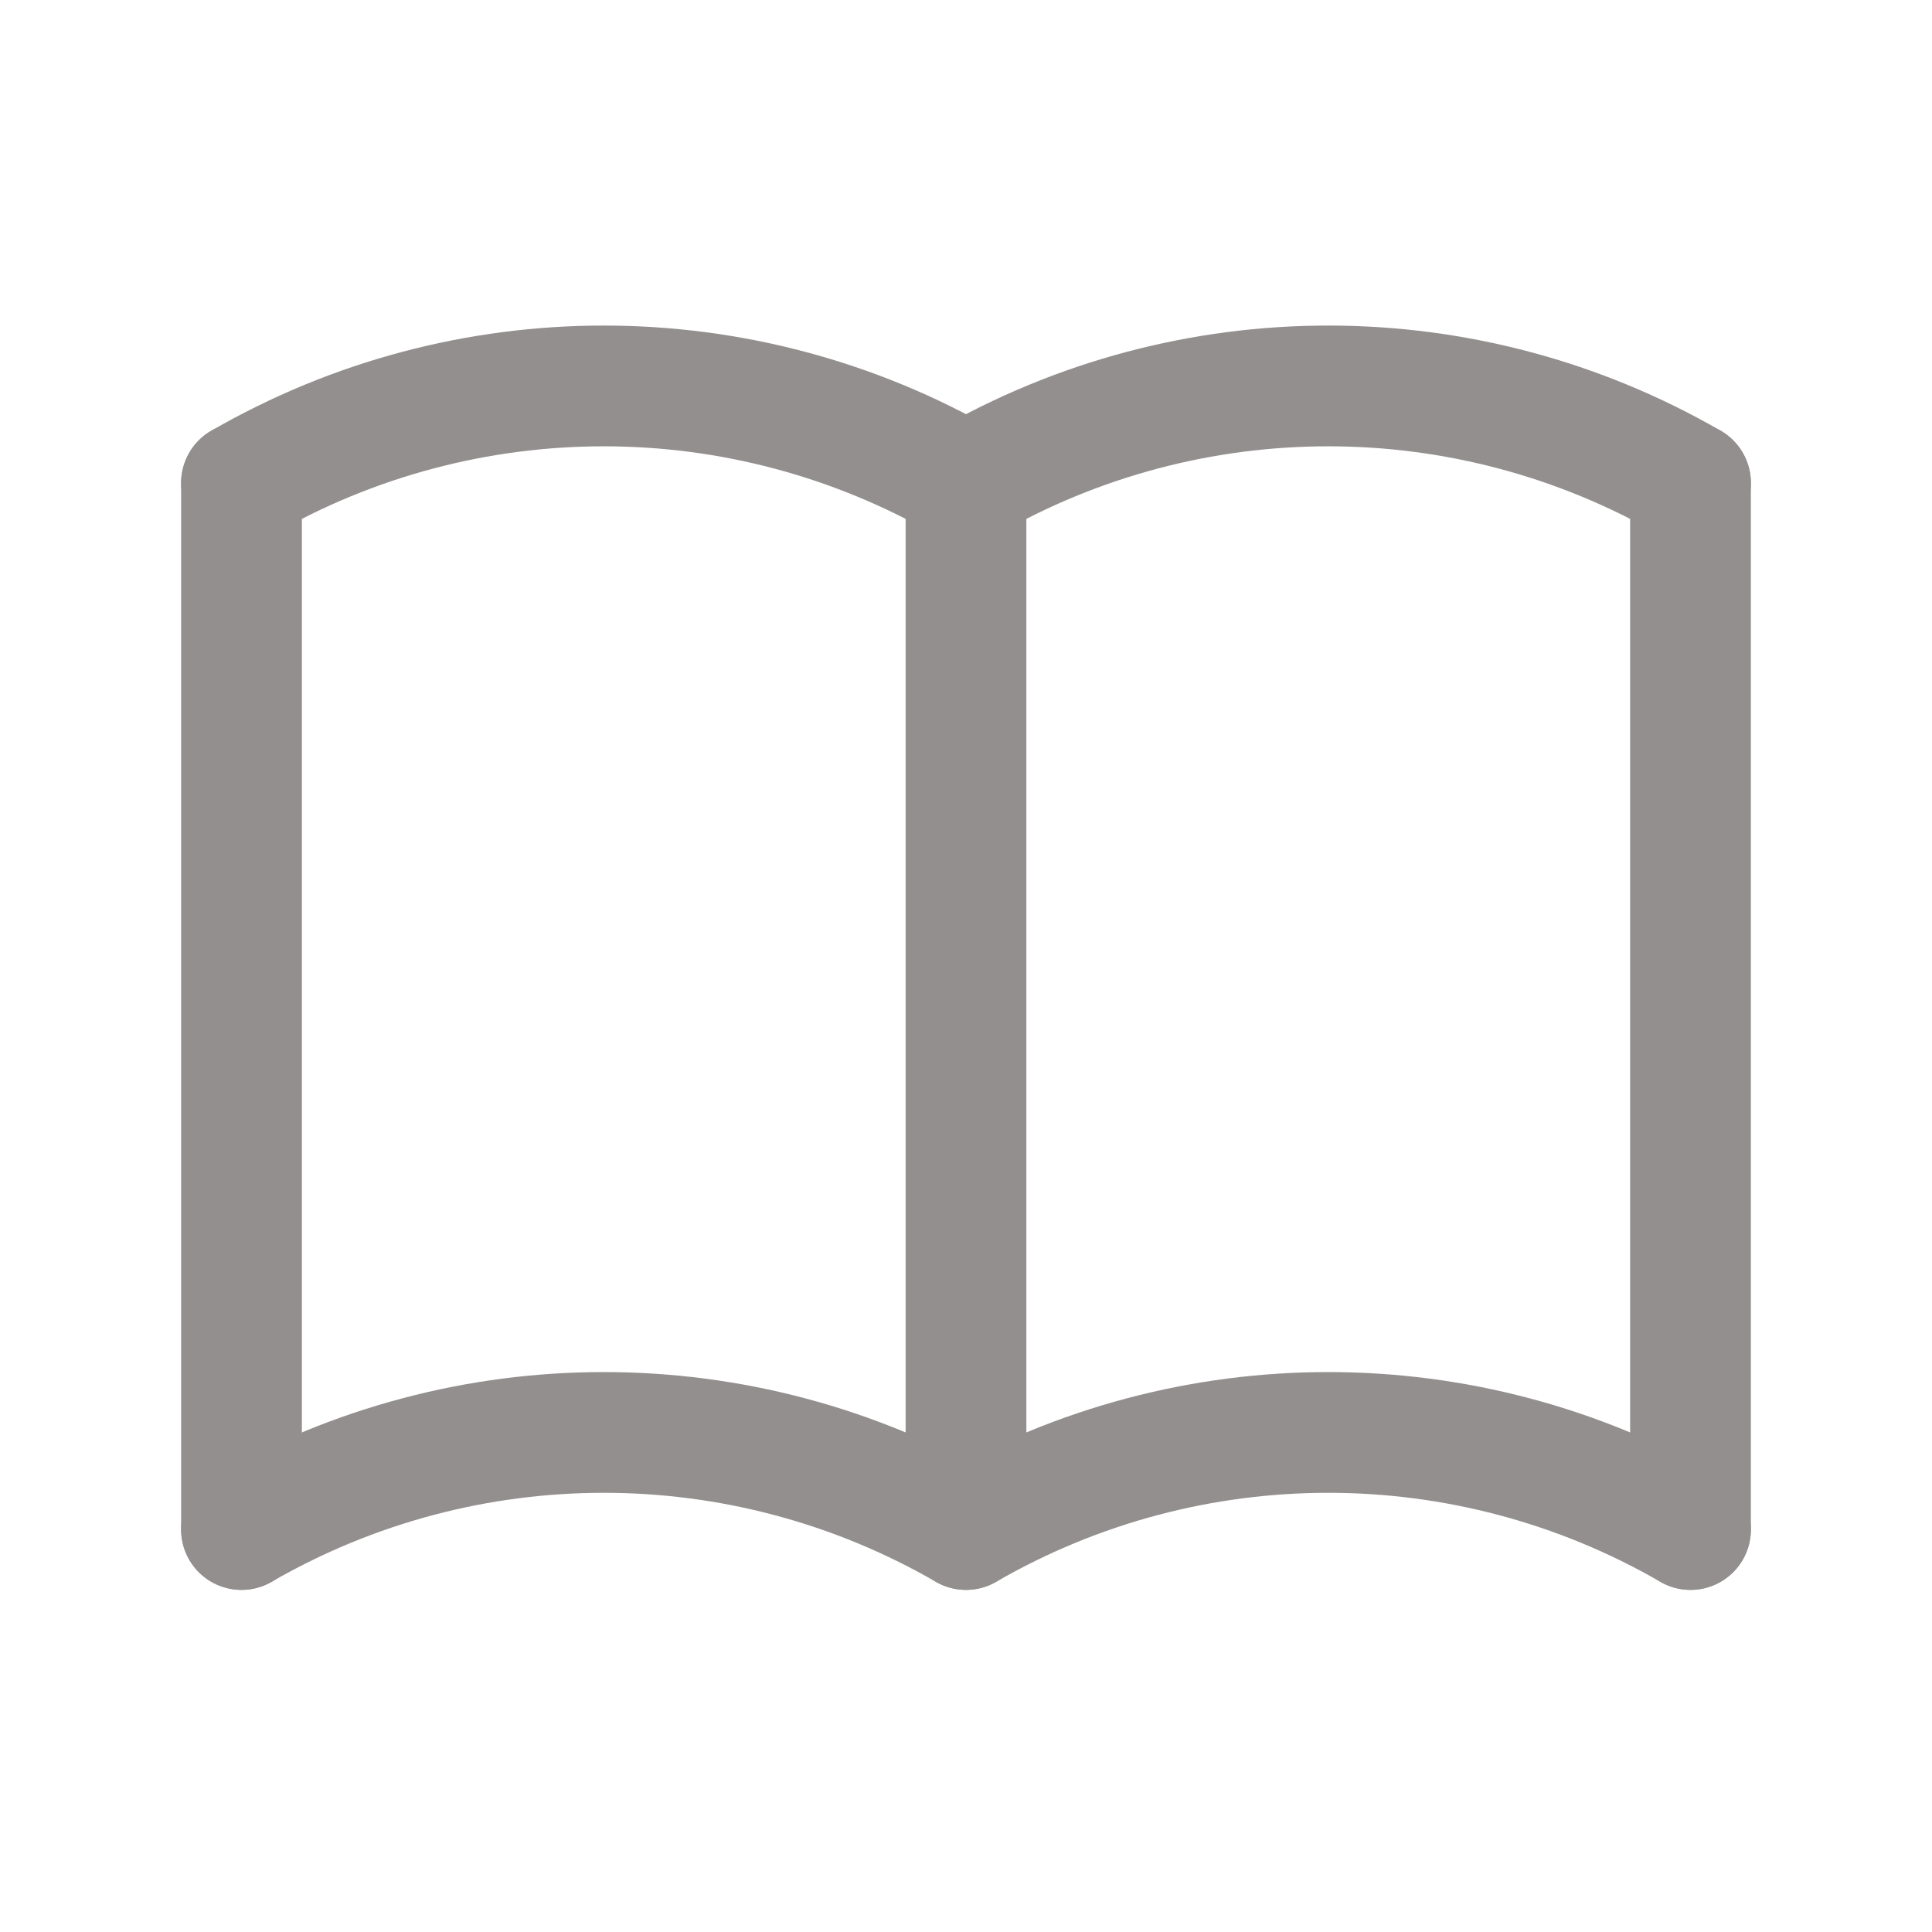
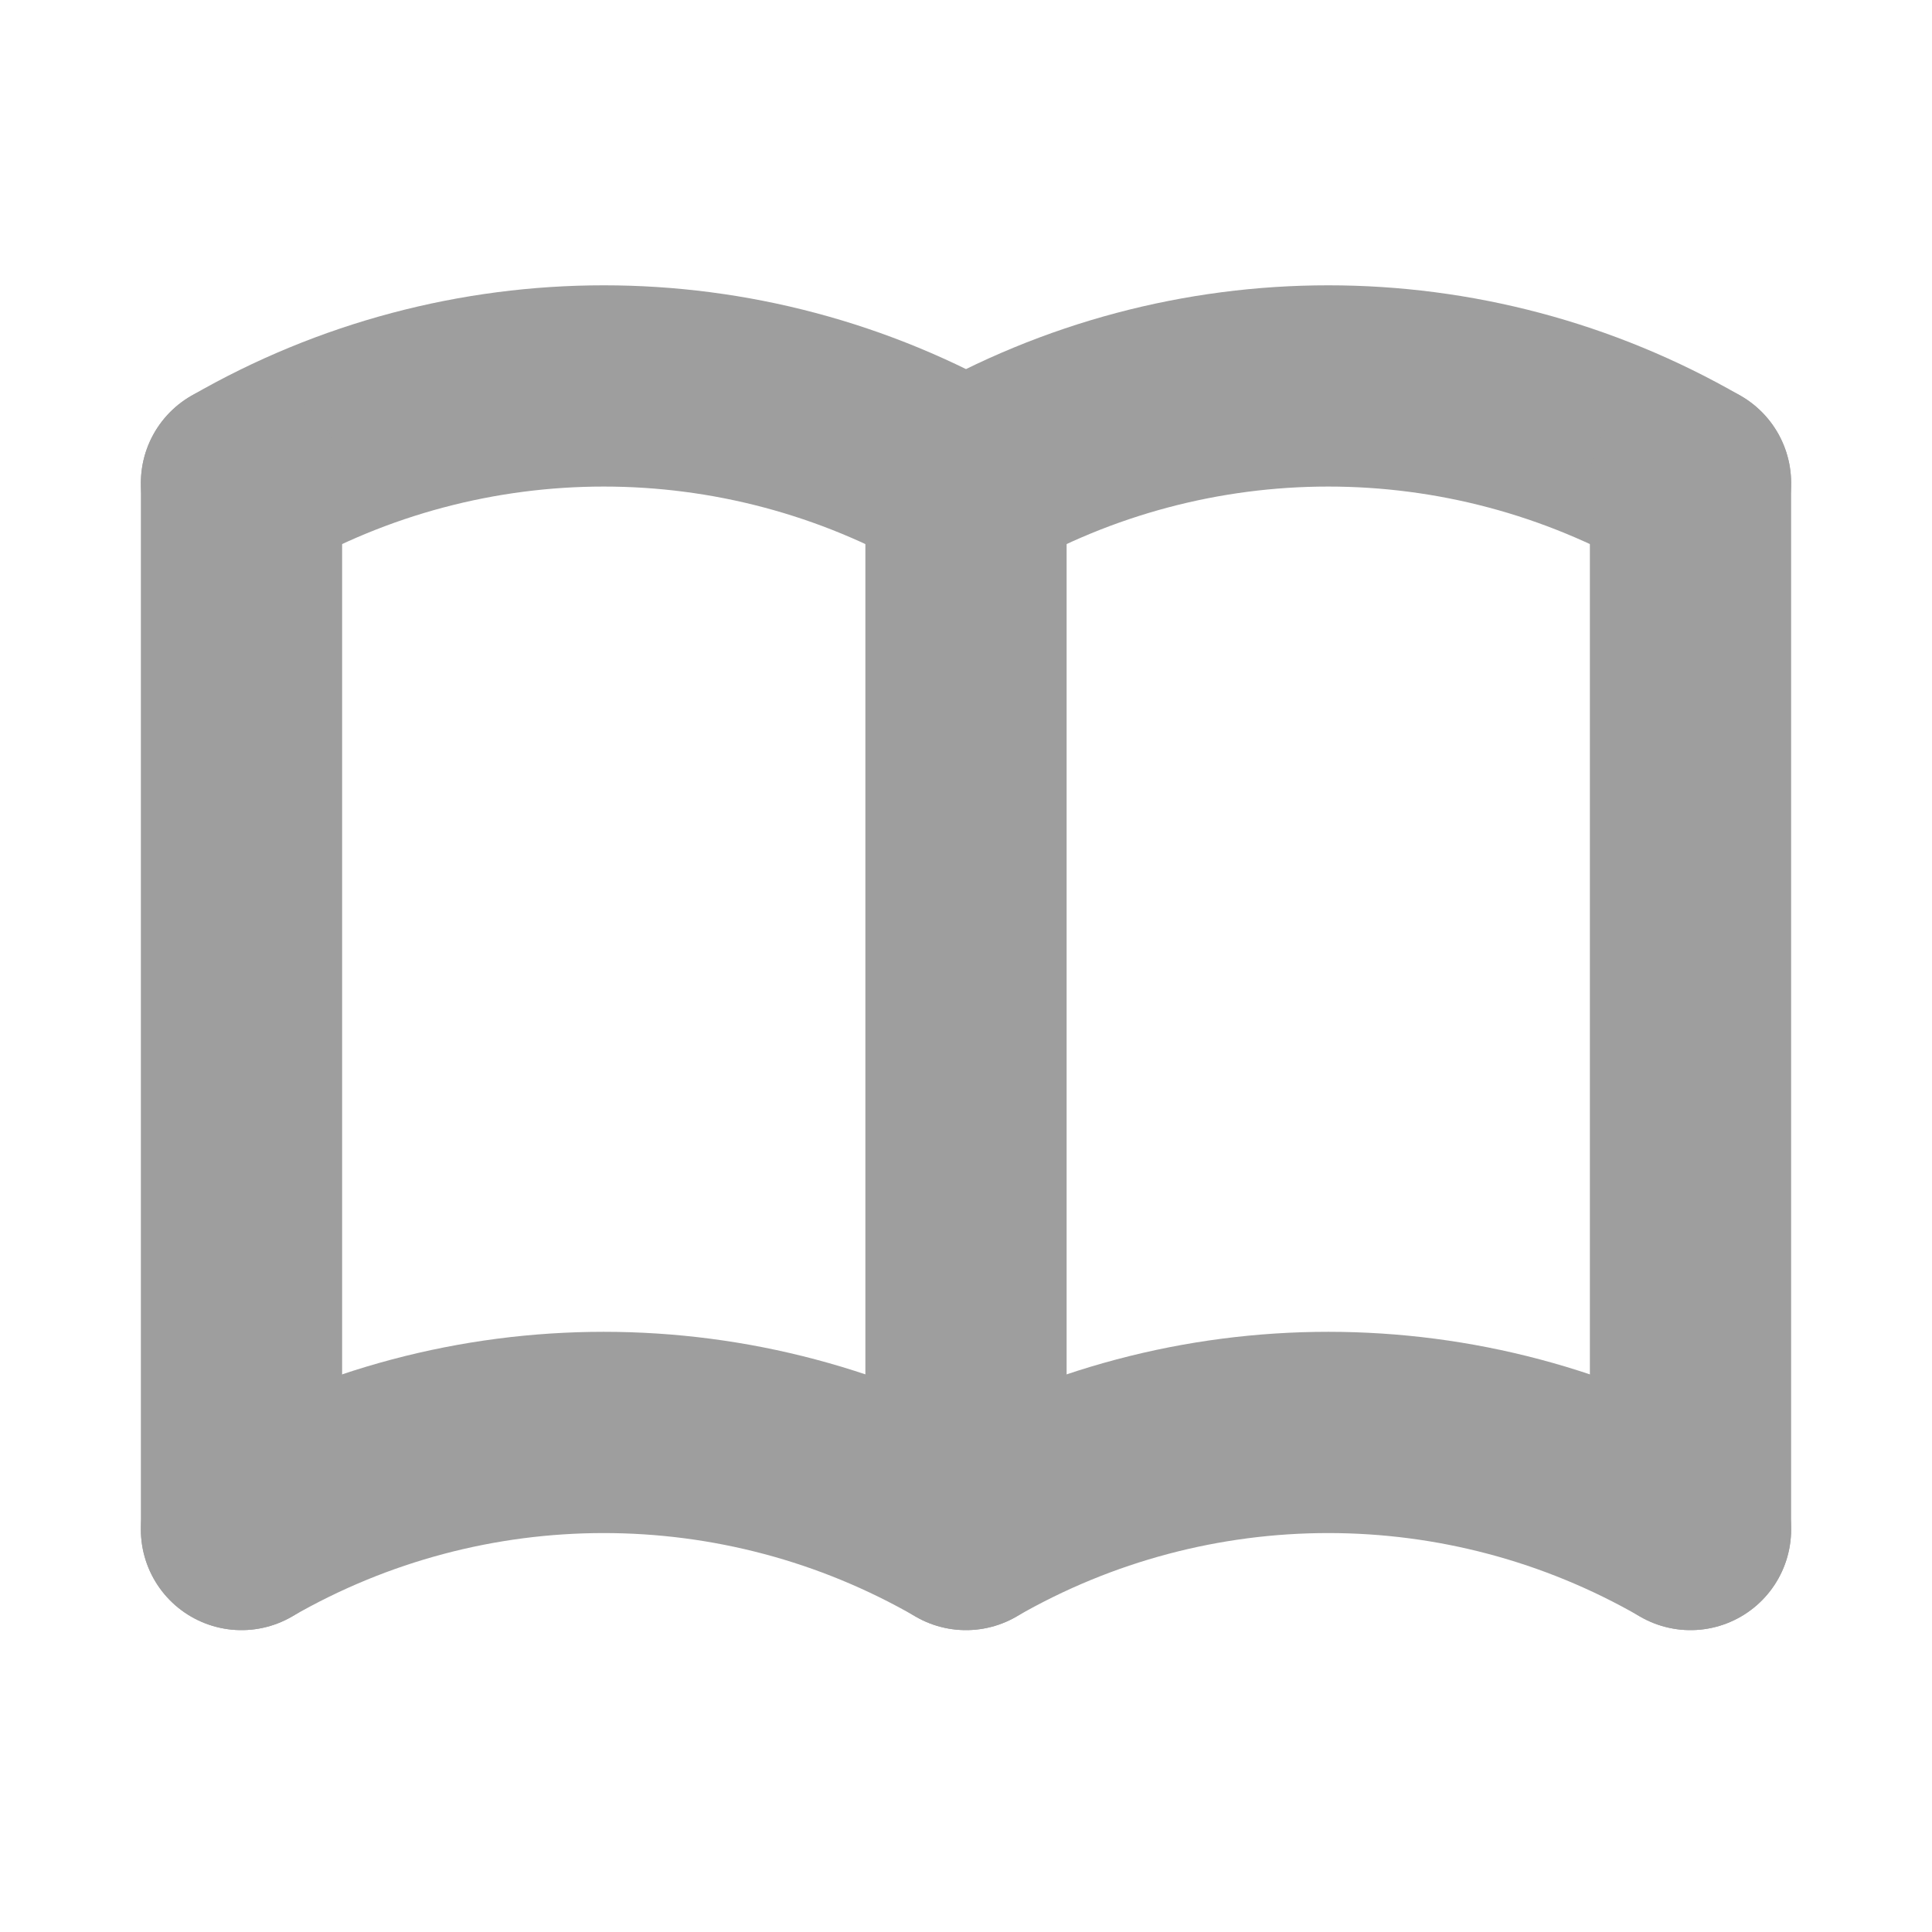
- <svg xmlns="http://www.w3.org/2000/svg" class="icon icon-tabler icon-tabler-book" width="100" height="100" viewBox="0 0 24 24" stroke-width="1.5" stroke="#948f8f" fill="none" stroke-linecap="round" stroke-linejoin="round">
-   <path stroke="none" d="M0 0h24v24H0z" />
+ <svg xmlns="http://www.w3.org/2000/svg" class="icon icon-tabler icon-tabler-book" width="24" height="24" viewBox="0 0 24 24" stroke-width="2.5" stroke="#9e9e9e" fill="none" stroke-linecap="round" stroke-linejoin="round">
+   <path stroke="none" d="M0 0h24v24H0z" fill="none" />
  <path d="M3 19a9 9 0 0 1 9 0a9 9 0 0 1 9 0" />
  <path d="M3 6a9 9 0 0 1 9 0a9 9 0 0 1 9 0" />
  <line x1="3" y1="6" x2="3" y2="19" />
  <line x1="12" y1="6" x2="12" y2="19" />
  <line x1="21" y1="6" x2="21" y2="19" />
</svg>
